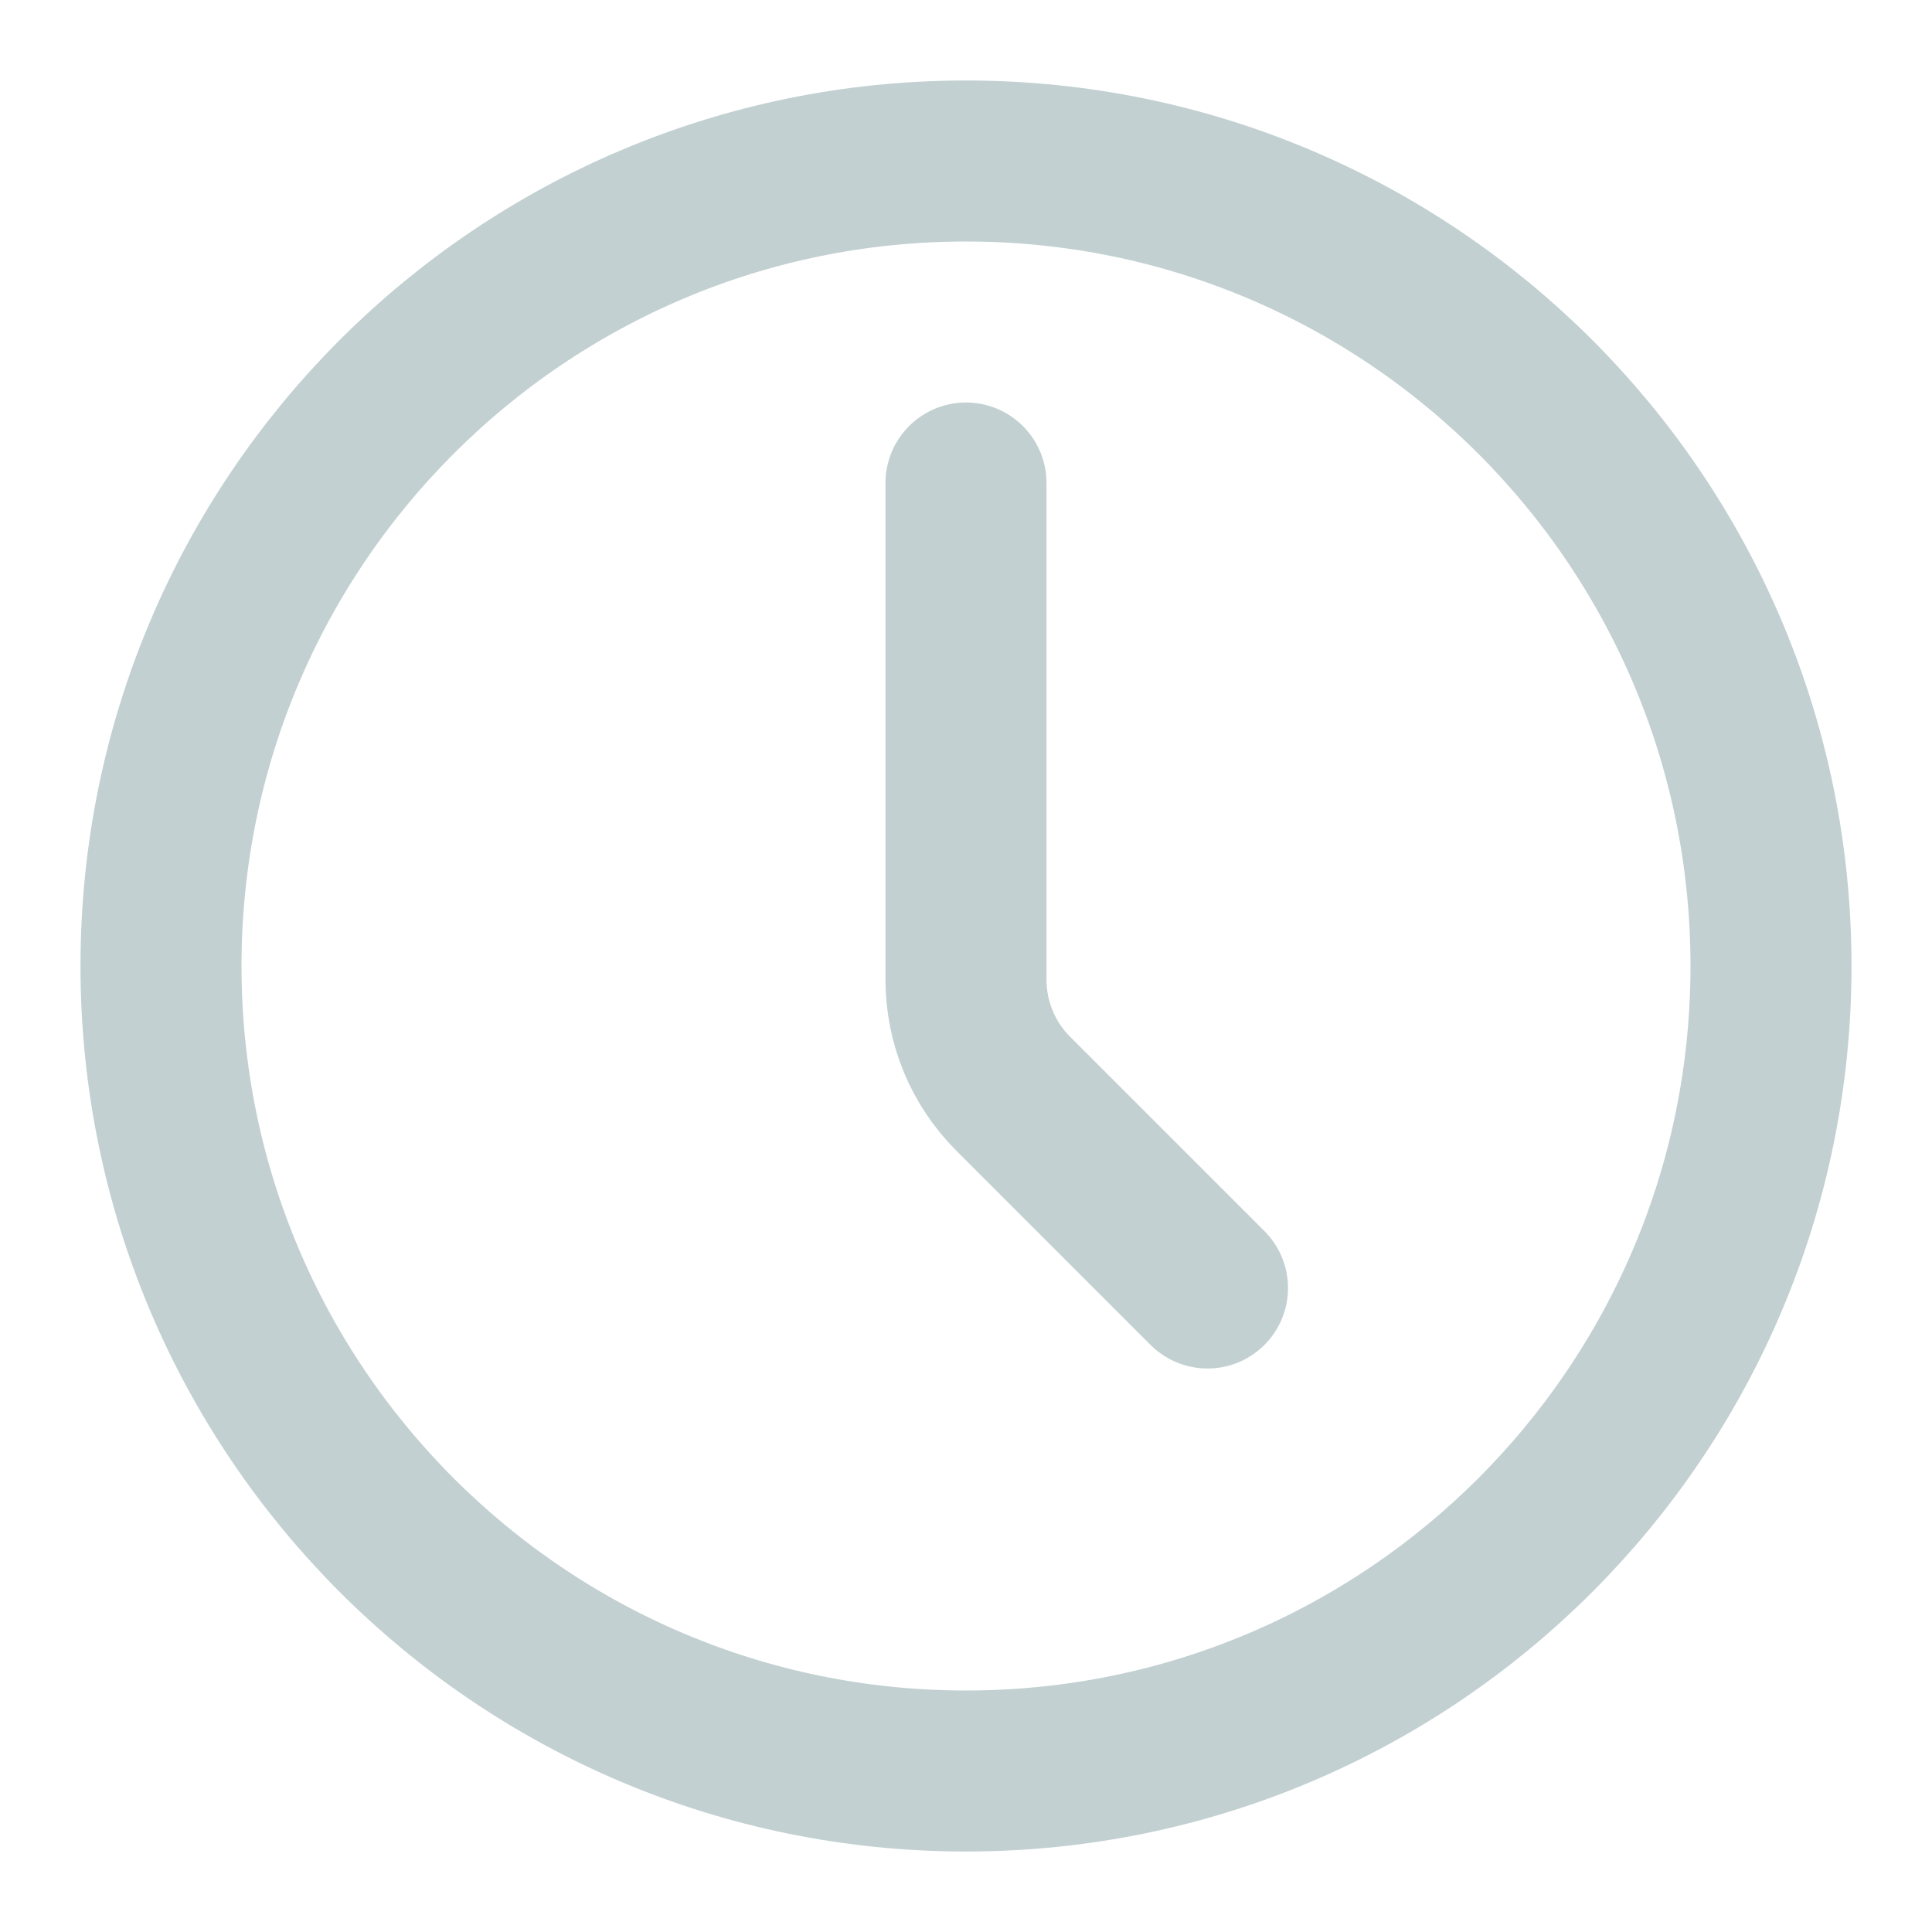
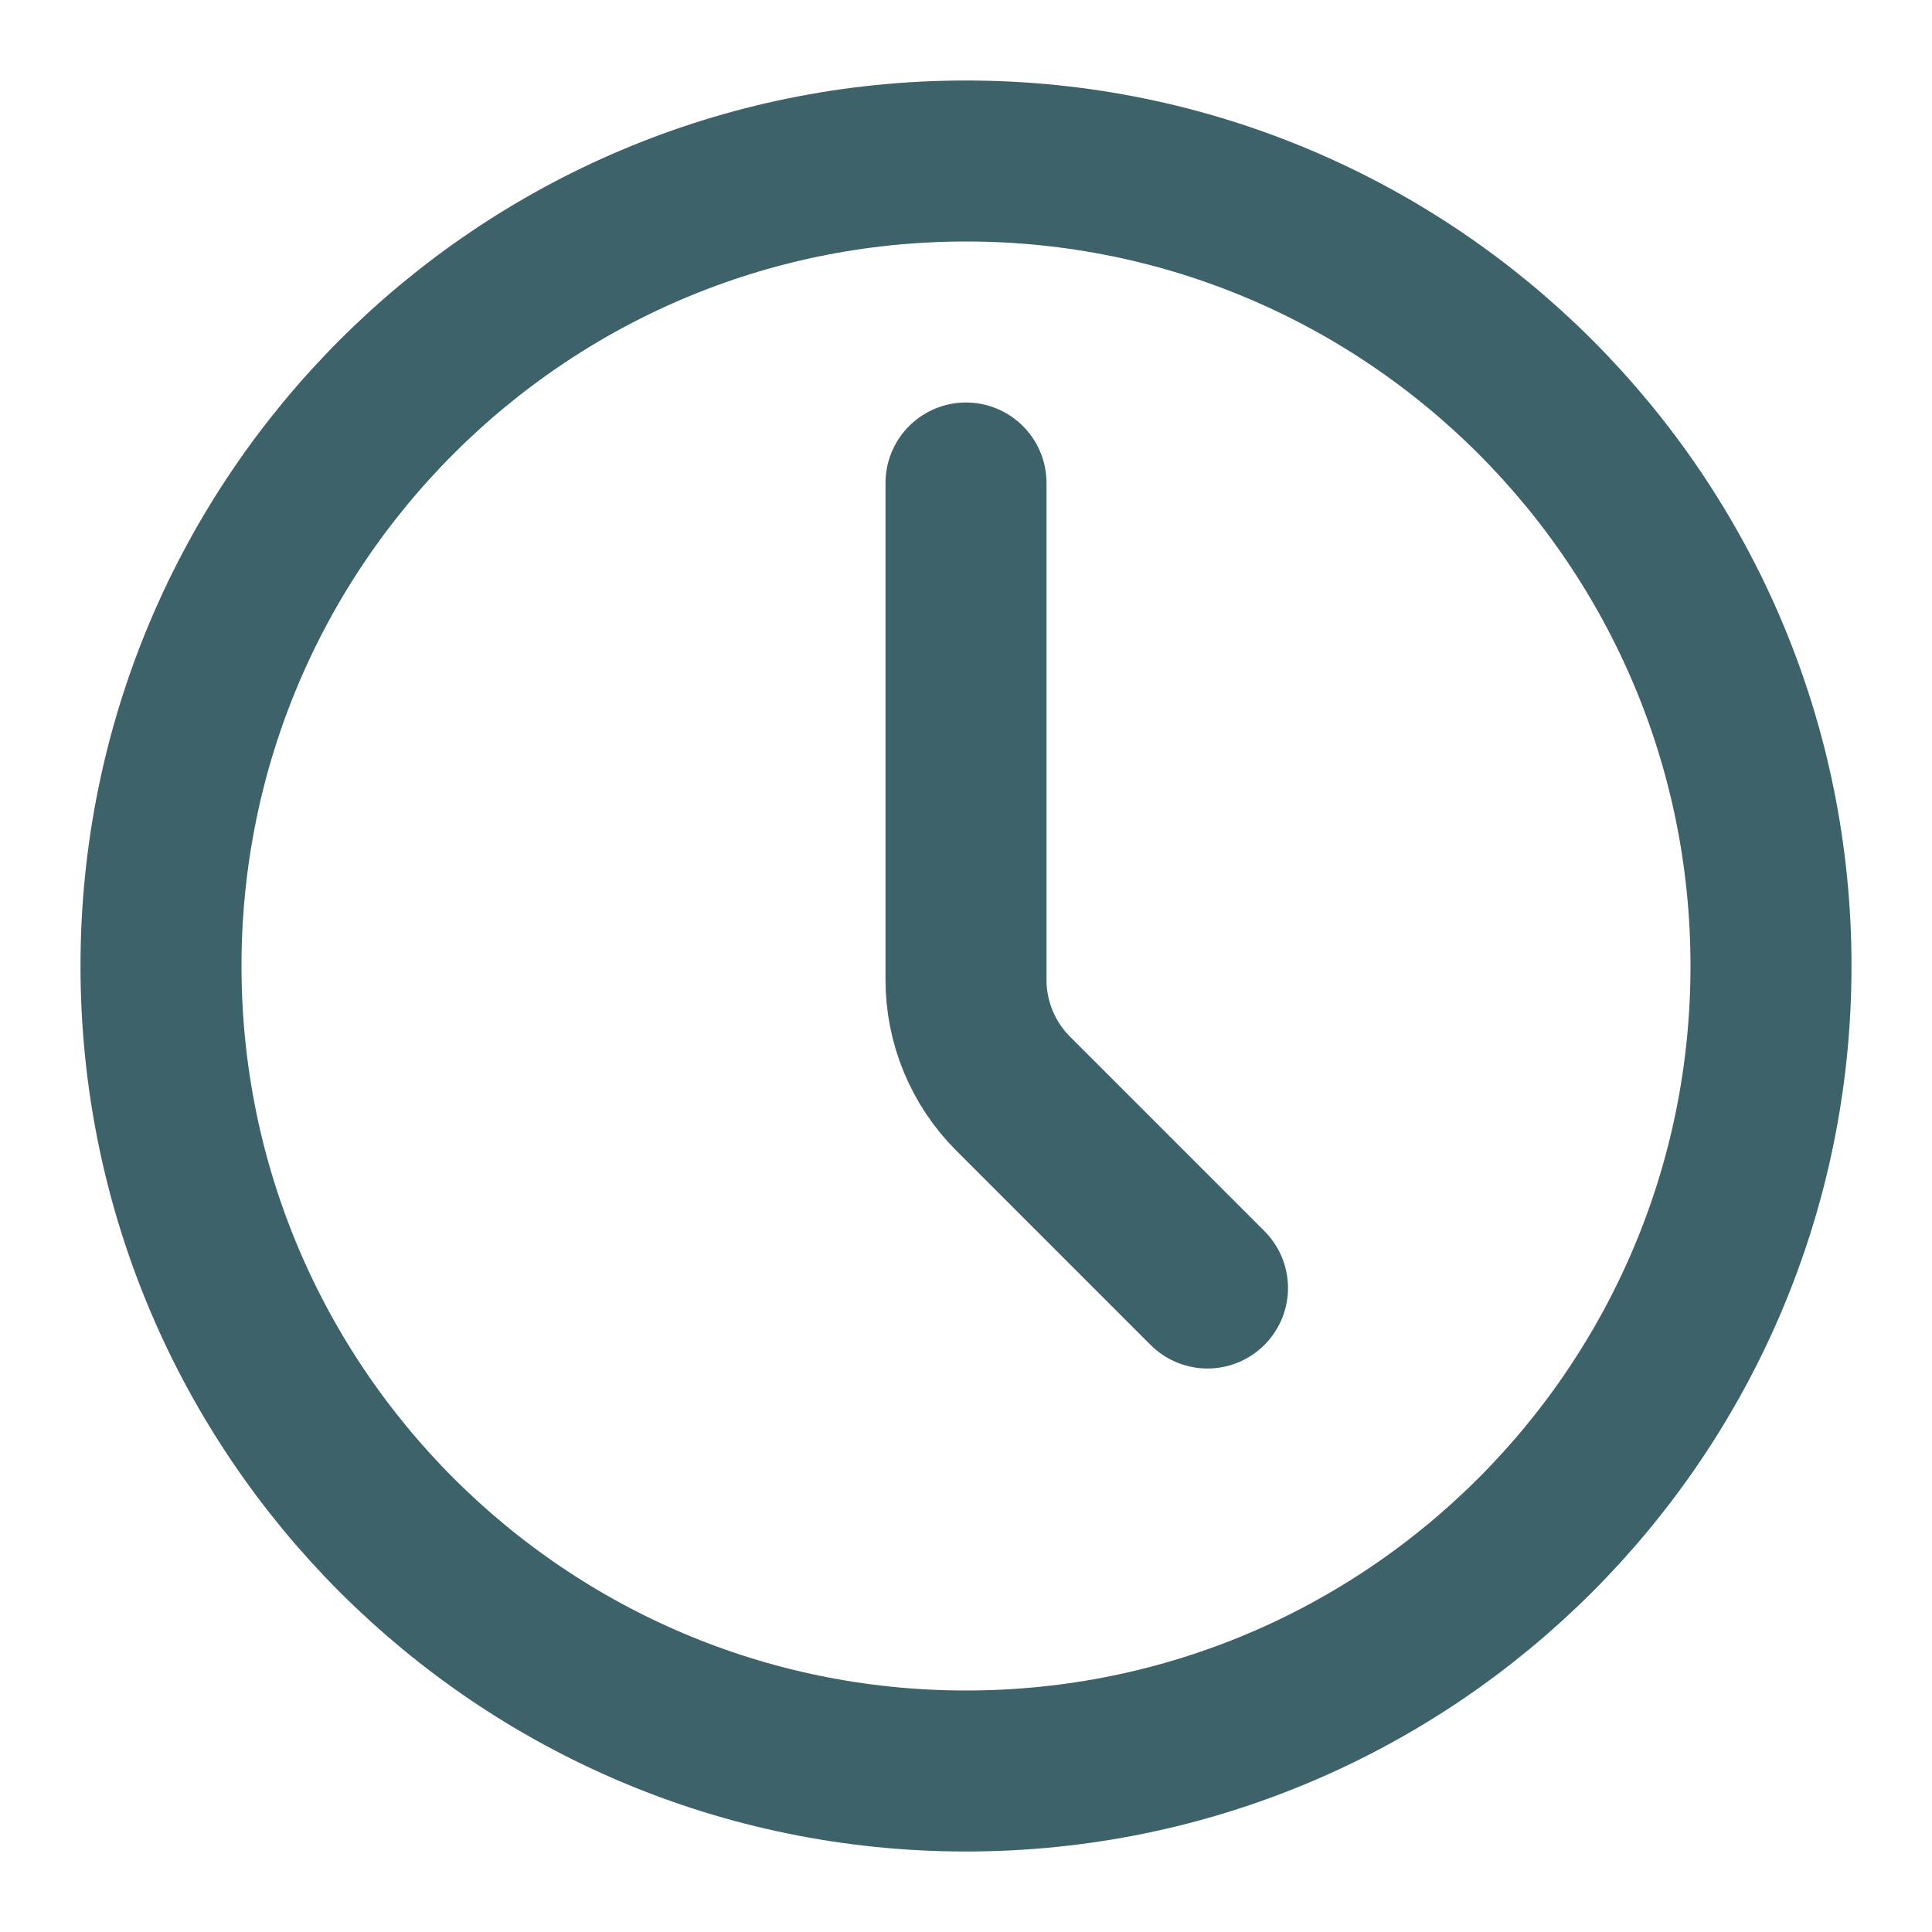
<svg xmlns="http://www.w3.org/2000/svg" width="60" height="60" viewBox="0 0 60 60" fill="none">
-   <path d="M30 55C43.807 55 55 43.807 55 30C55 16.193 43.807 5 30 5C16.193 5 5 16.193 5 30C5 43.807 16.193 55 30 55Z" stroke="#C2D0D1" stroke-width="5" stroke-linecap="round" stroke-linejoin="round" />
-   <path d="M37.5 40L31.465 33.965C30.527 33.028 30 31.756 30 30.43V15" stroke="#C2D0D1" stroke-width="5" stroke-linecap="round" stroke-linejoin="round" />
+   <path d="M30 55C43.807 55 55 43.807 55 30C55 16.193 43.807 5 30 5C16.193 5 5 16.193 5 30C5 43.807 16.193 55 30 55Z" stroke="#3e626a" stroke-width="5" stroke-linecap="round" stroke-linejoin="round" />
+   <path d="M37.5 40L31.465 33.965C30.527 33.028 30 31.756 30 30.43V15" stroke="#3e626a" stroke-width="5" stroke-linecap="round" stroke-linejoin="round" />
</svg>
